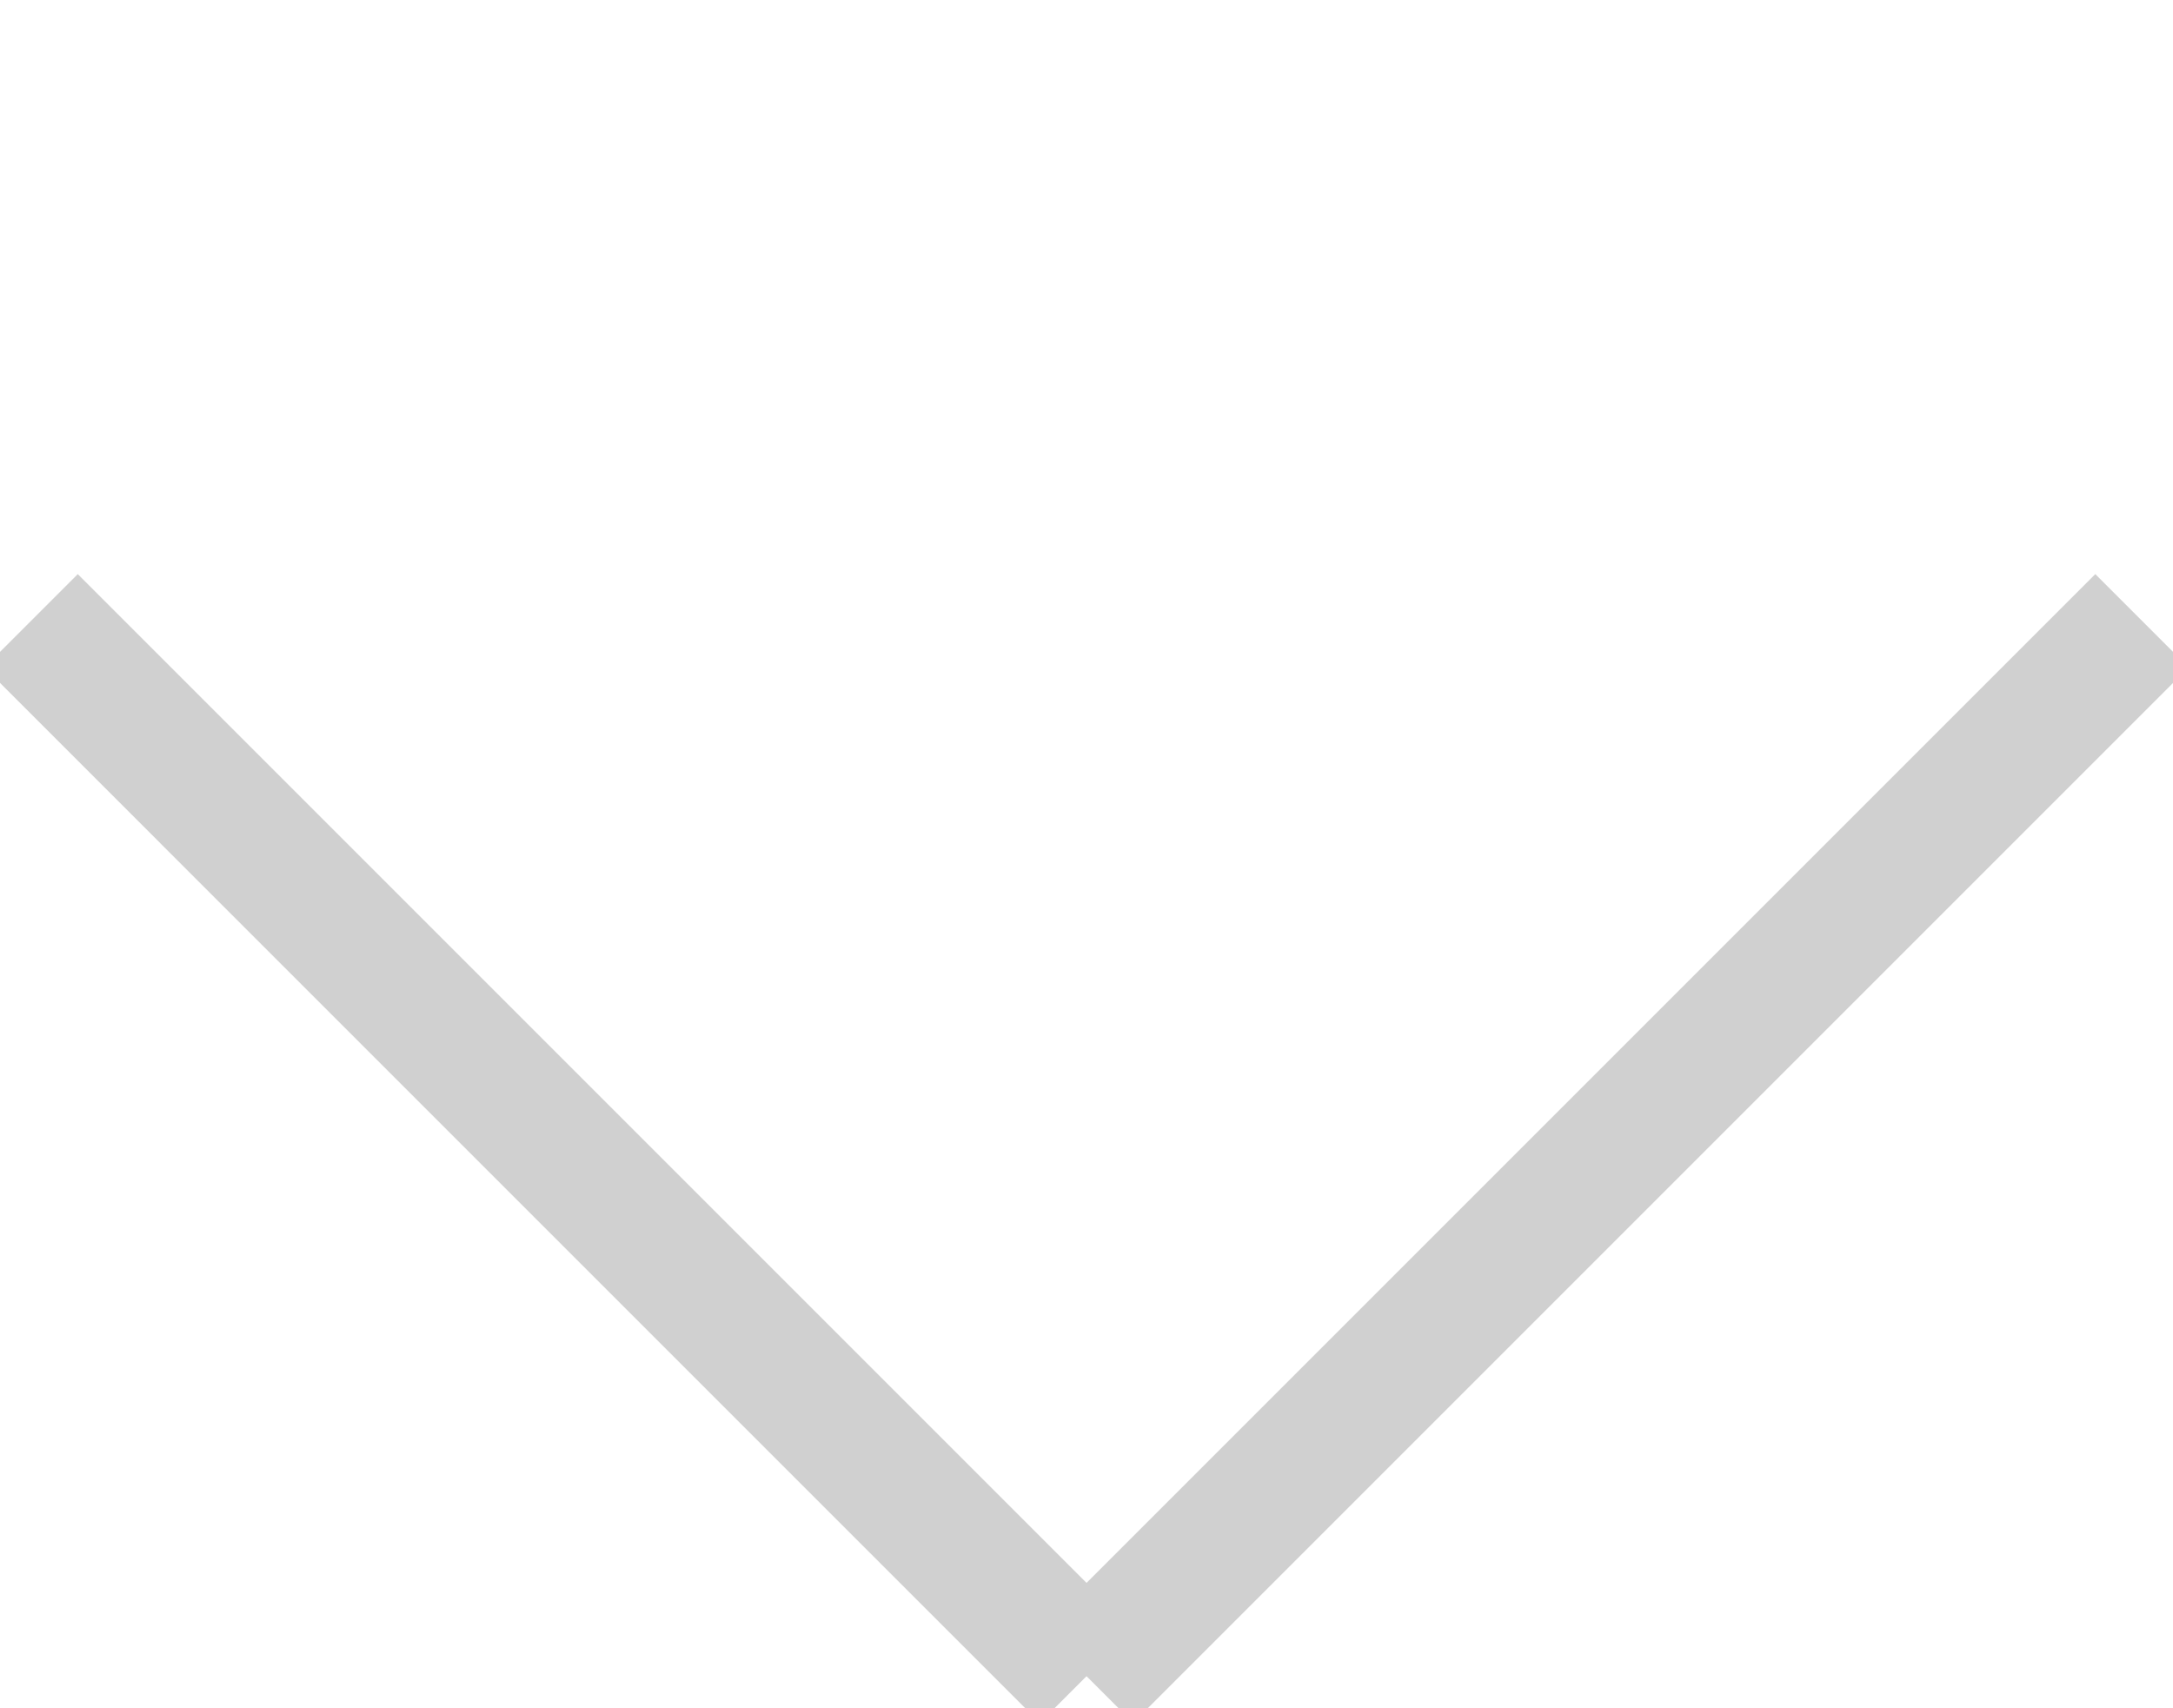
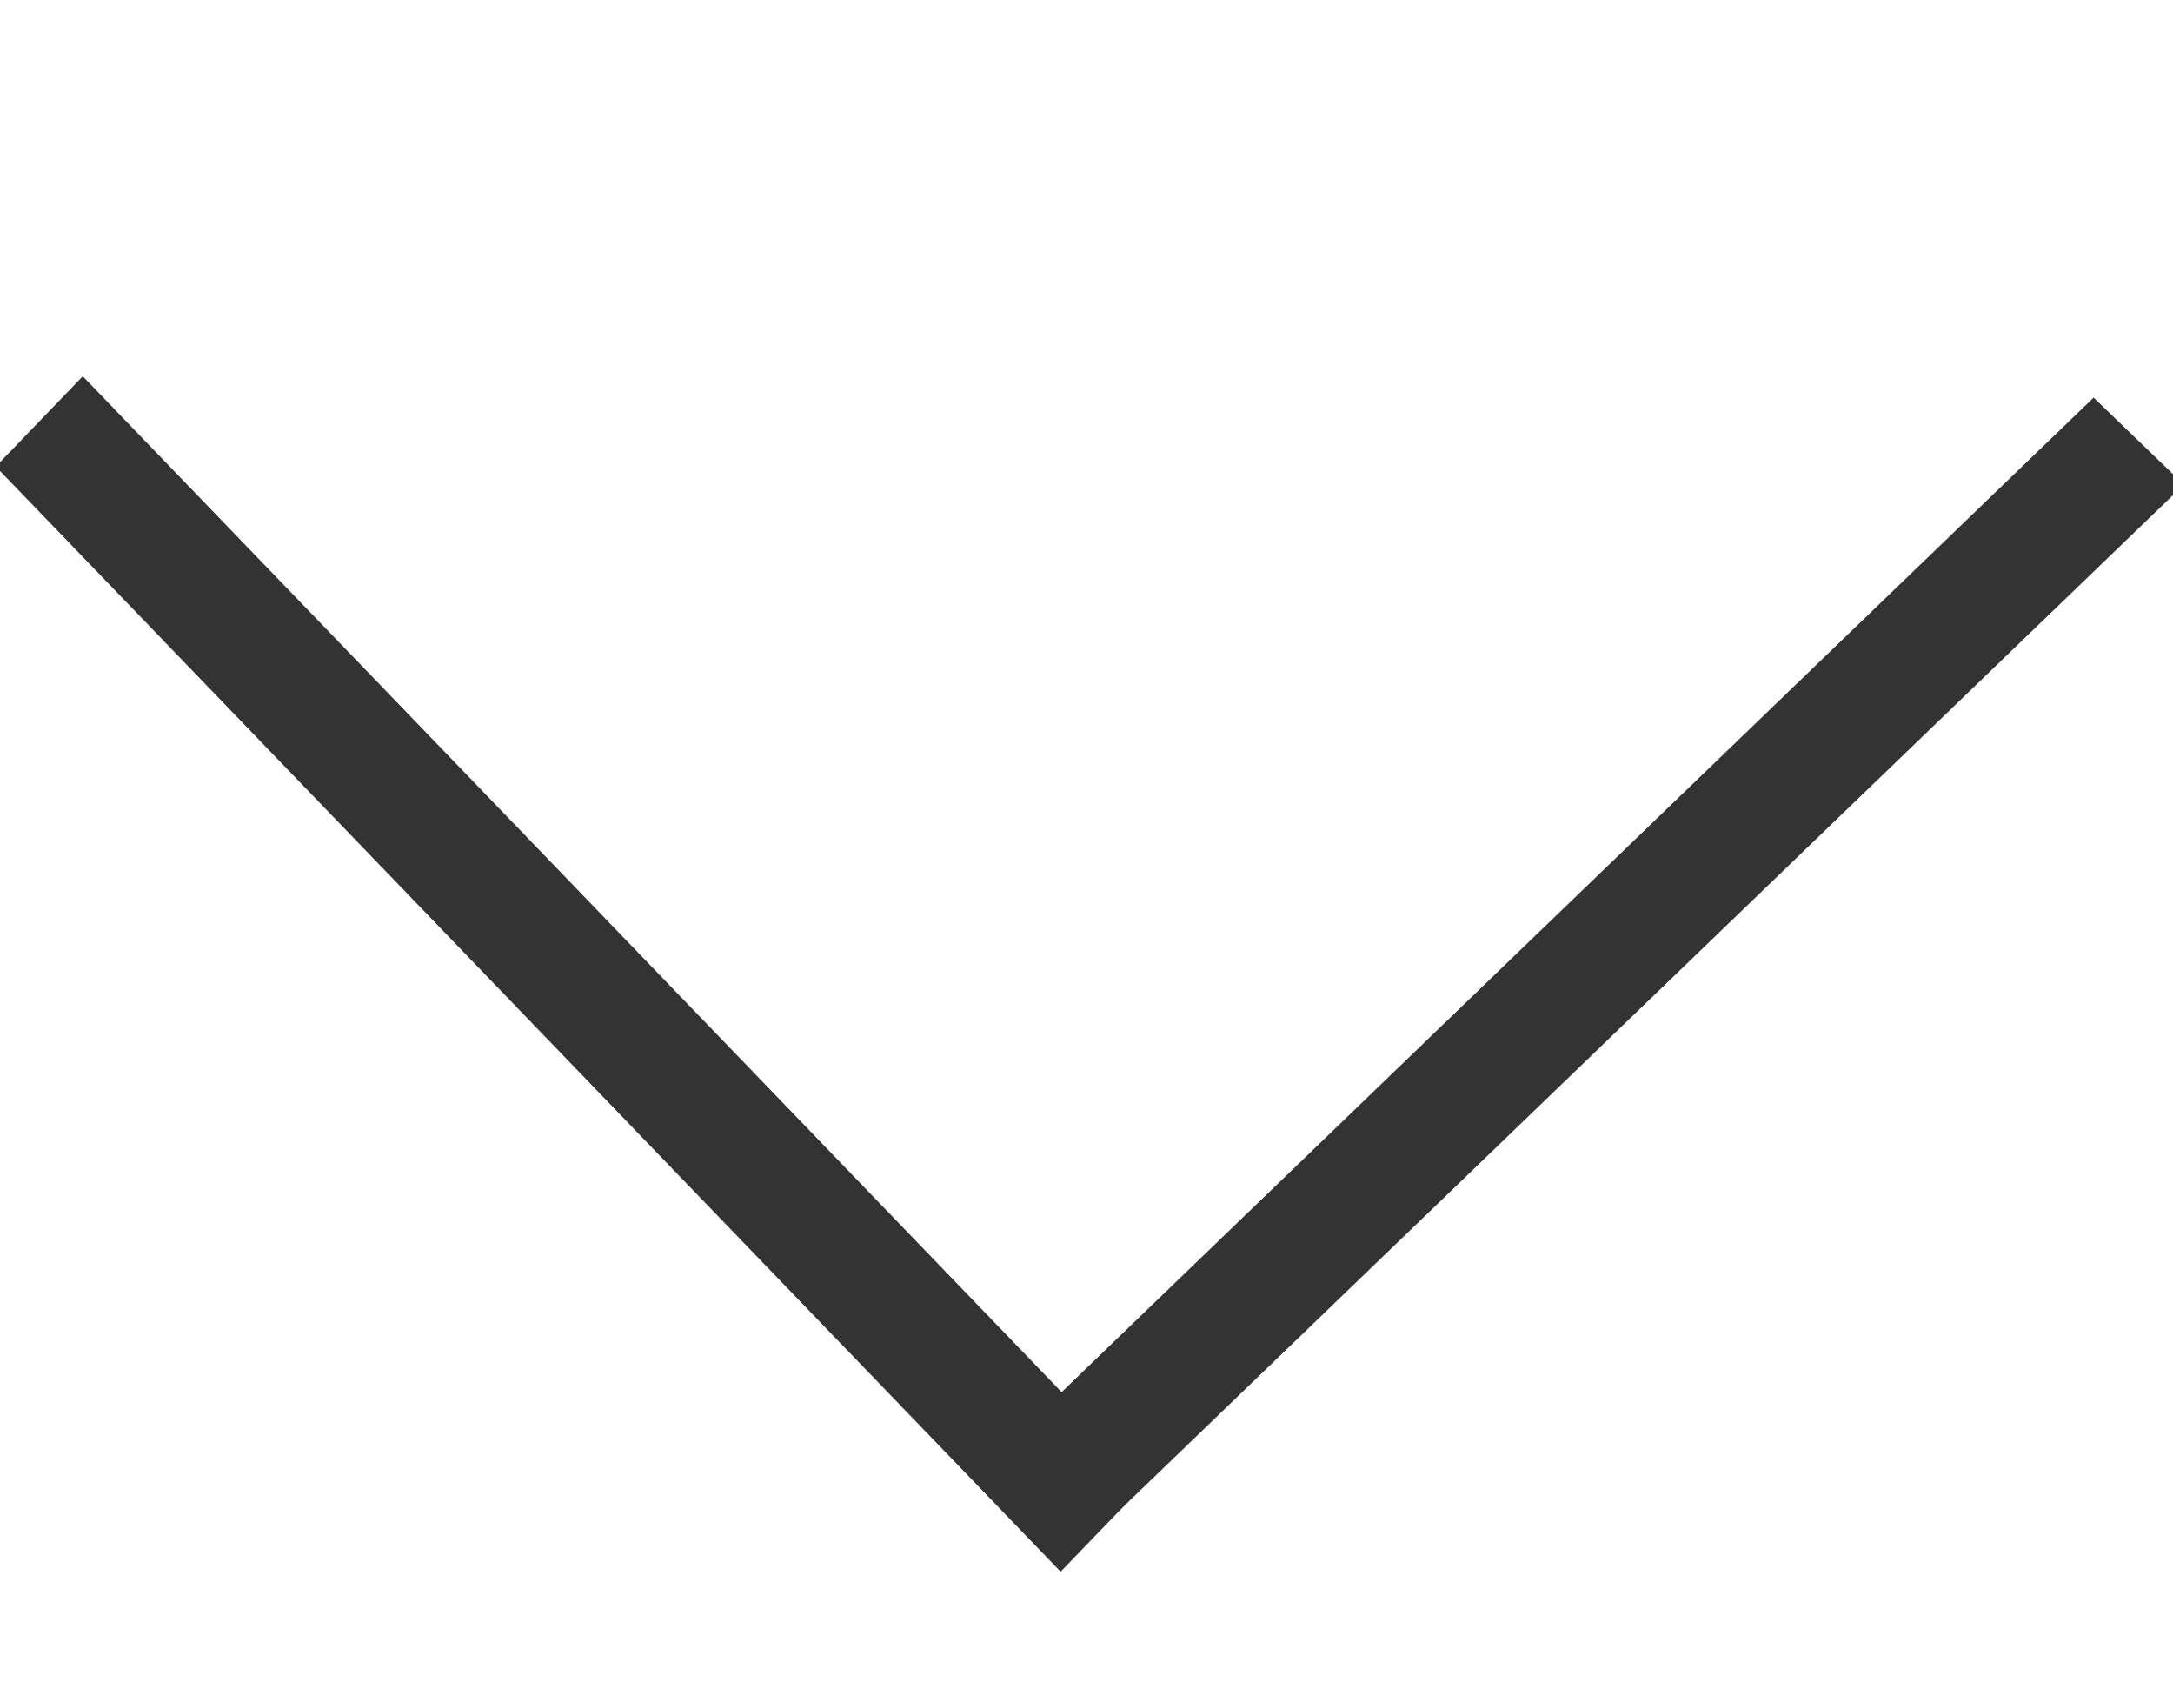
- <svg xmlns="http://www.w3.org/2000/svg" zoomAndPan="disable" x="0px" y="0px" width="24.707px" height="19.411px" viewBox="35.646 38.942 24.707 19.411">
+ <svg xmlns="http://www.w3.org/2000/svg" width="24.707" height="19.411">
  <style type="text/css">
+   
		line {
			stroke: #d0d0d0;
			stroke-width: 1.5px;
		}
-     </style>
-   <line x1="60" y1="46" x2="48" y2="58" />
-   <line x1="36" y1="46" x2="48" y2="58" />
+     
+  </style>
+   <g class="layer">
+     <rect fill="#333333" height="1.716" id="svg_3" stroke-dasharray="null" stroke-linecap="null" stroke-linejoin="null" stroke-width="null" transform="matrix(0.576561 0.598318 -0.576561 0.598318 9.96026 -1.10353)" width="21" x="-3.324" y="12.319" />
+     <rect fill="#333333" height="1.716" id="svg_4" stroke-dasharray="null" stroke-linecap="null" stroke-linejoin="null" stroke-width="null" transform="rotate(90 18.0357 11.0695) matrix(0.576561 0.598318 -0.576561 0.598318 9.96026 -1.10353)" width="21" x="6.676" y="2.312" />
+   </g>
</svg>
